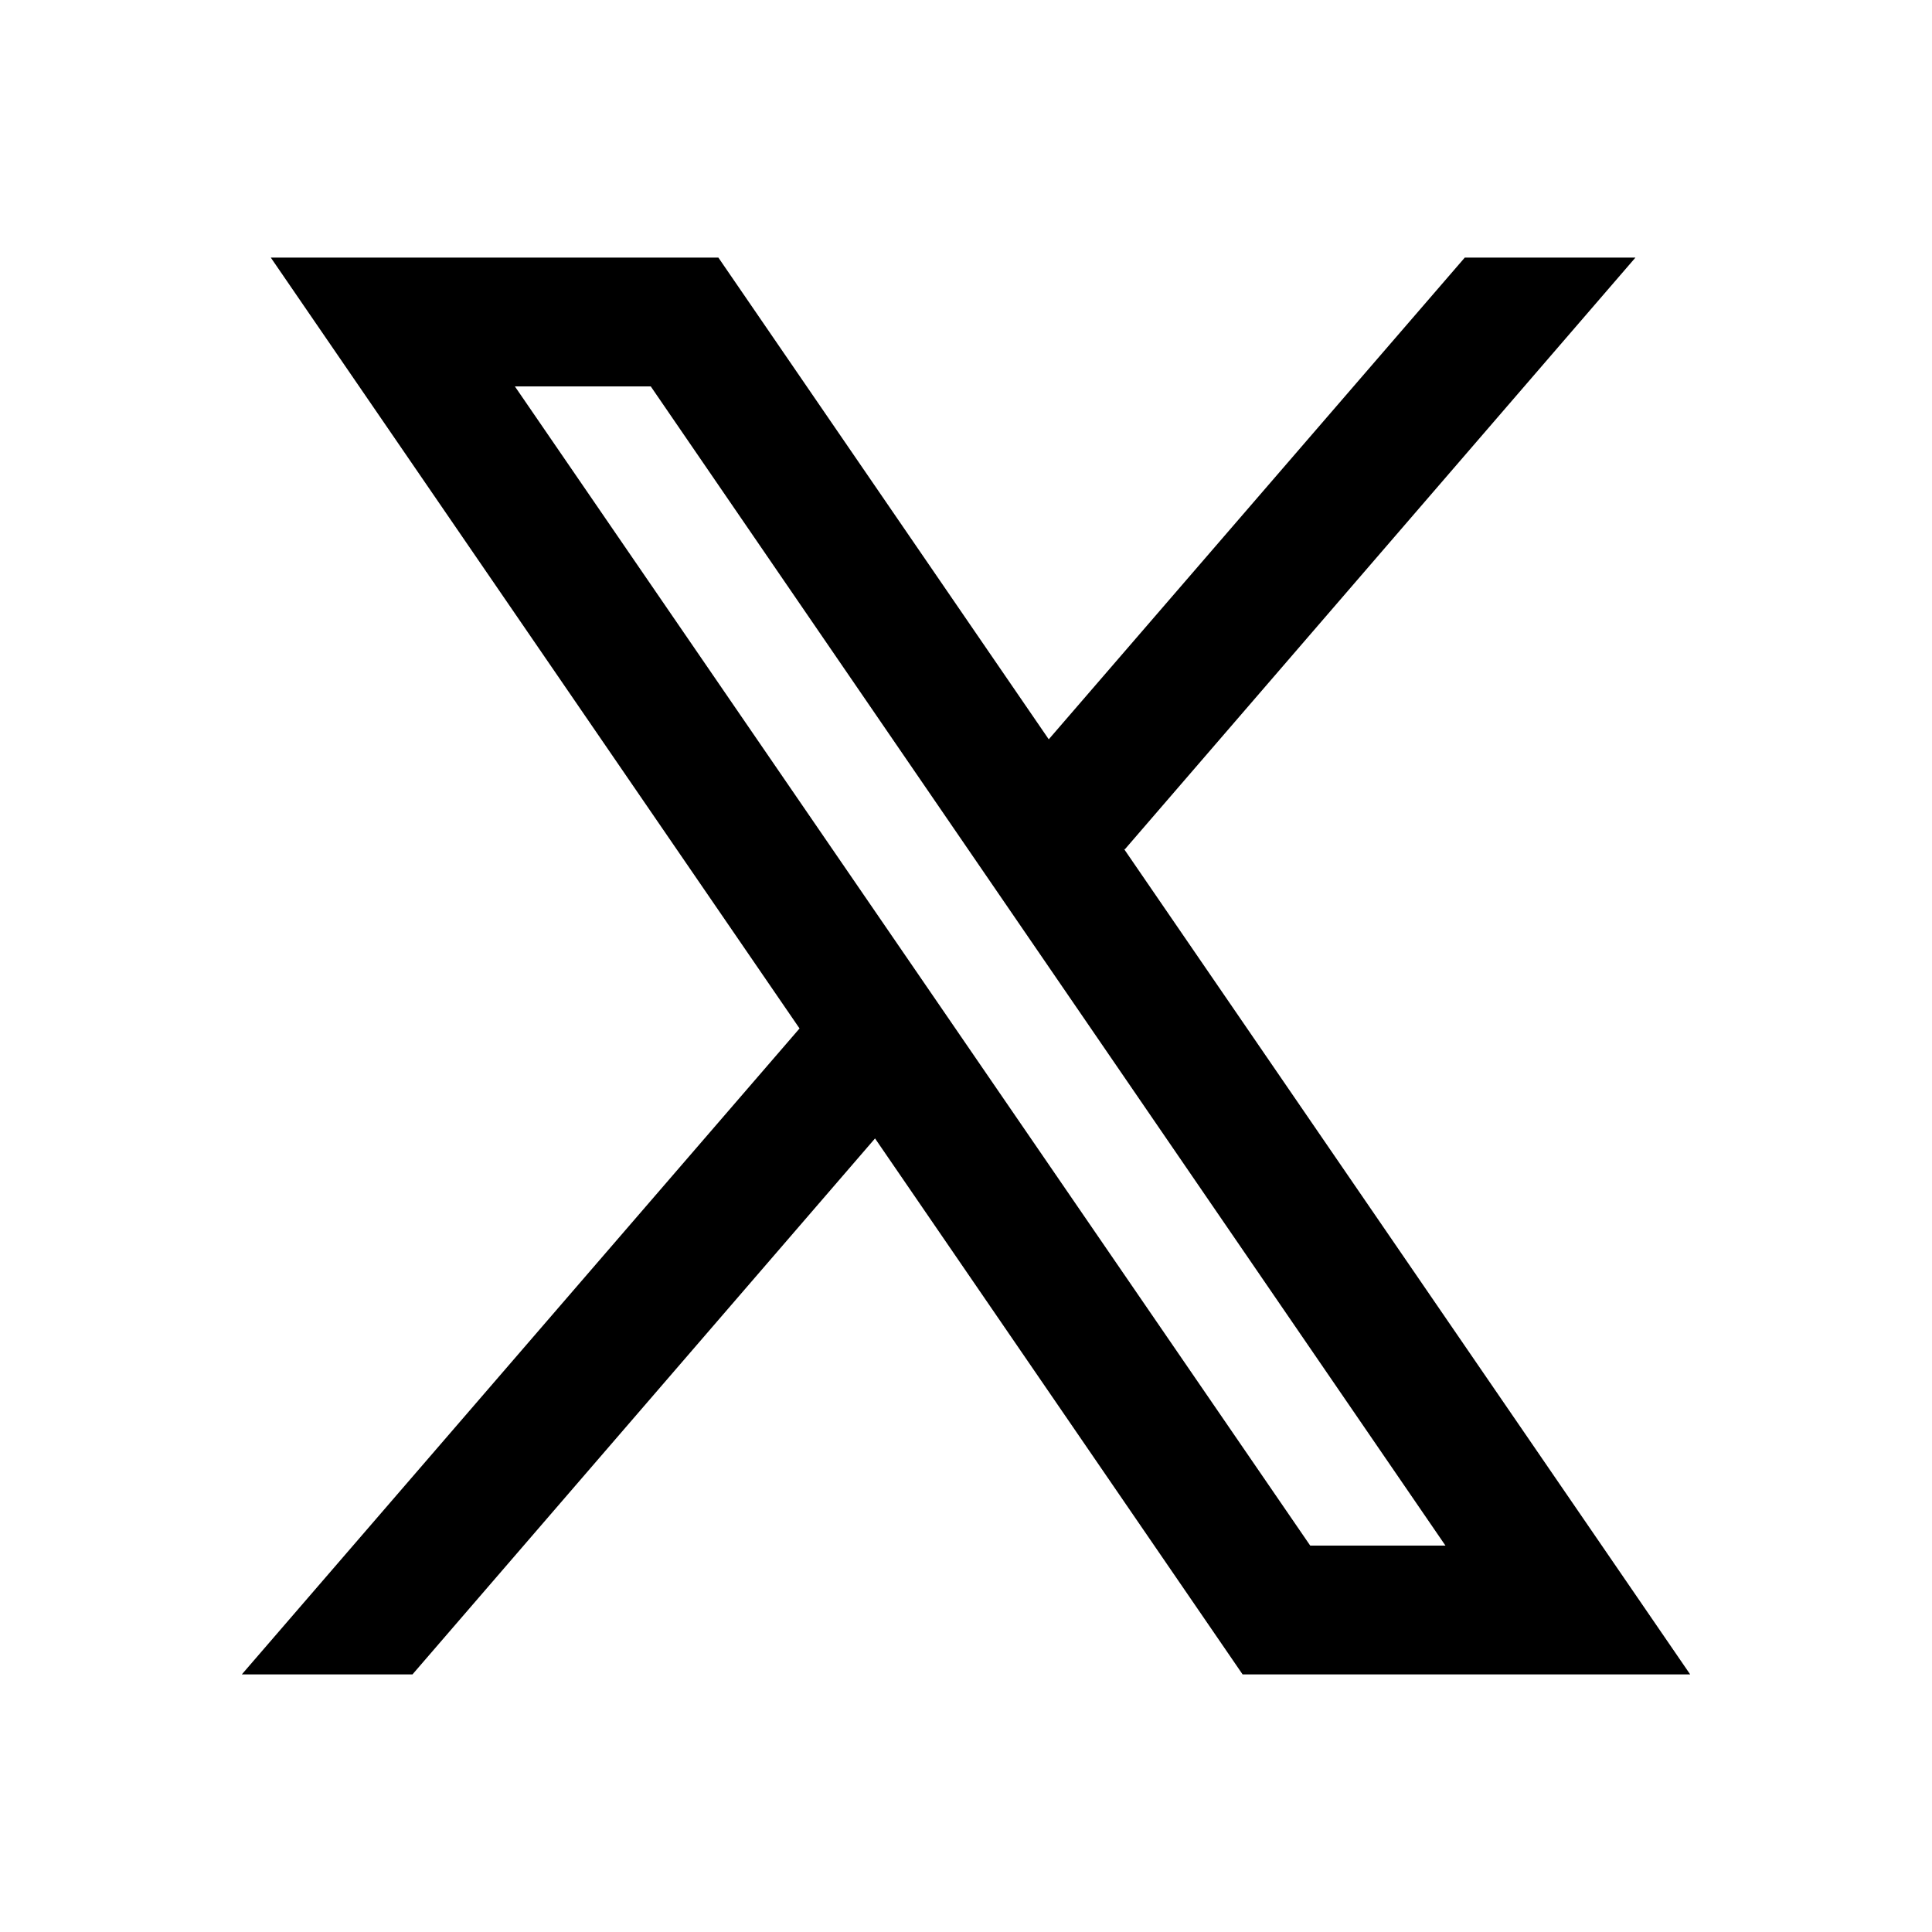
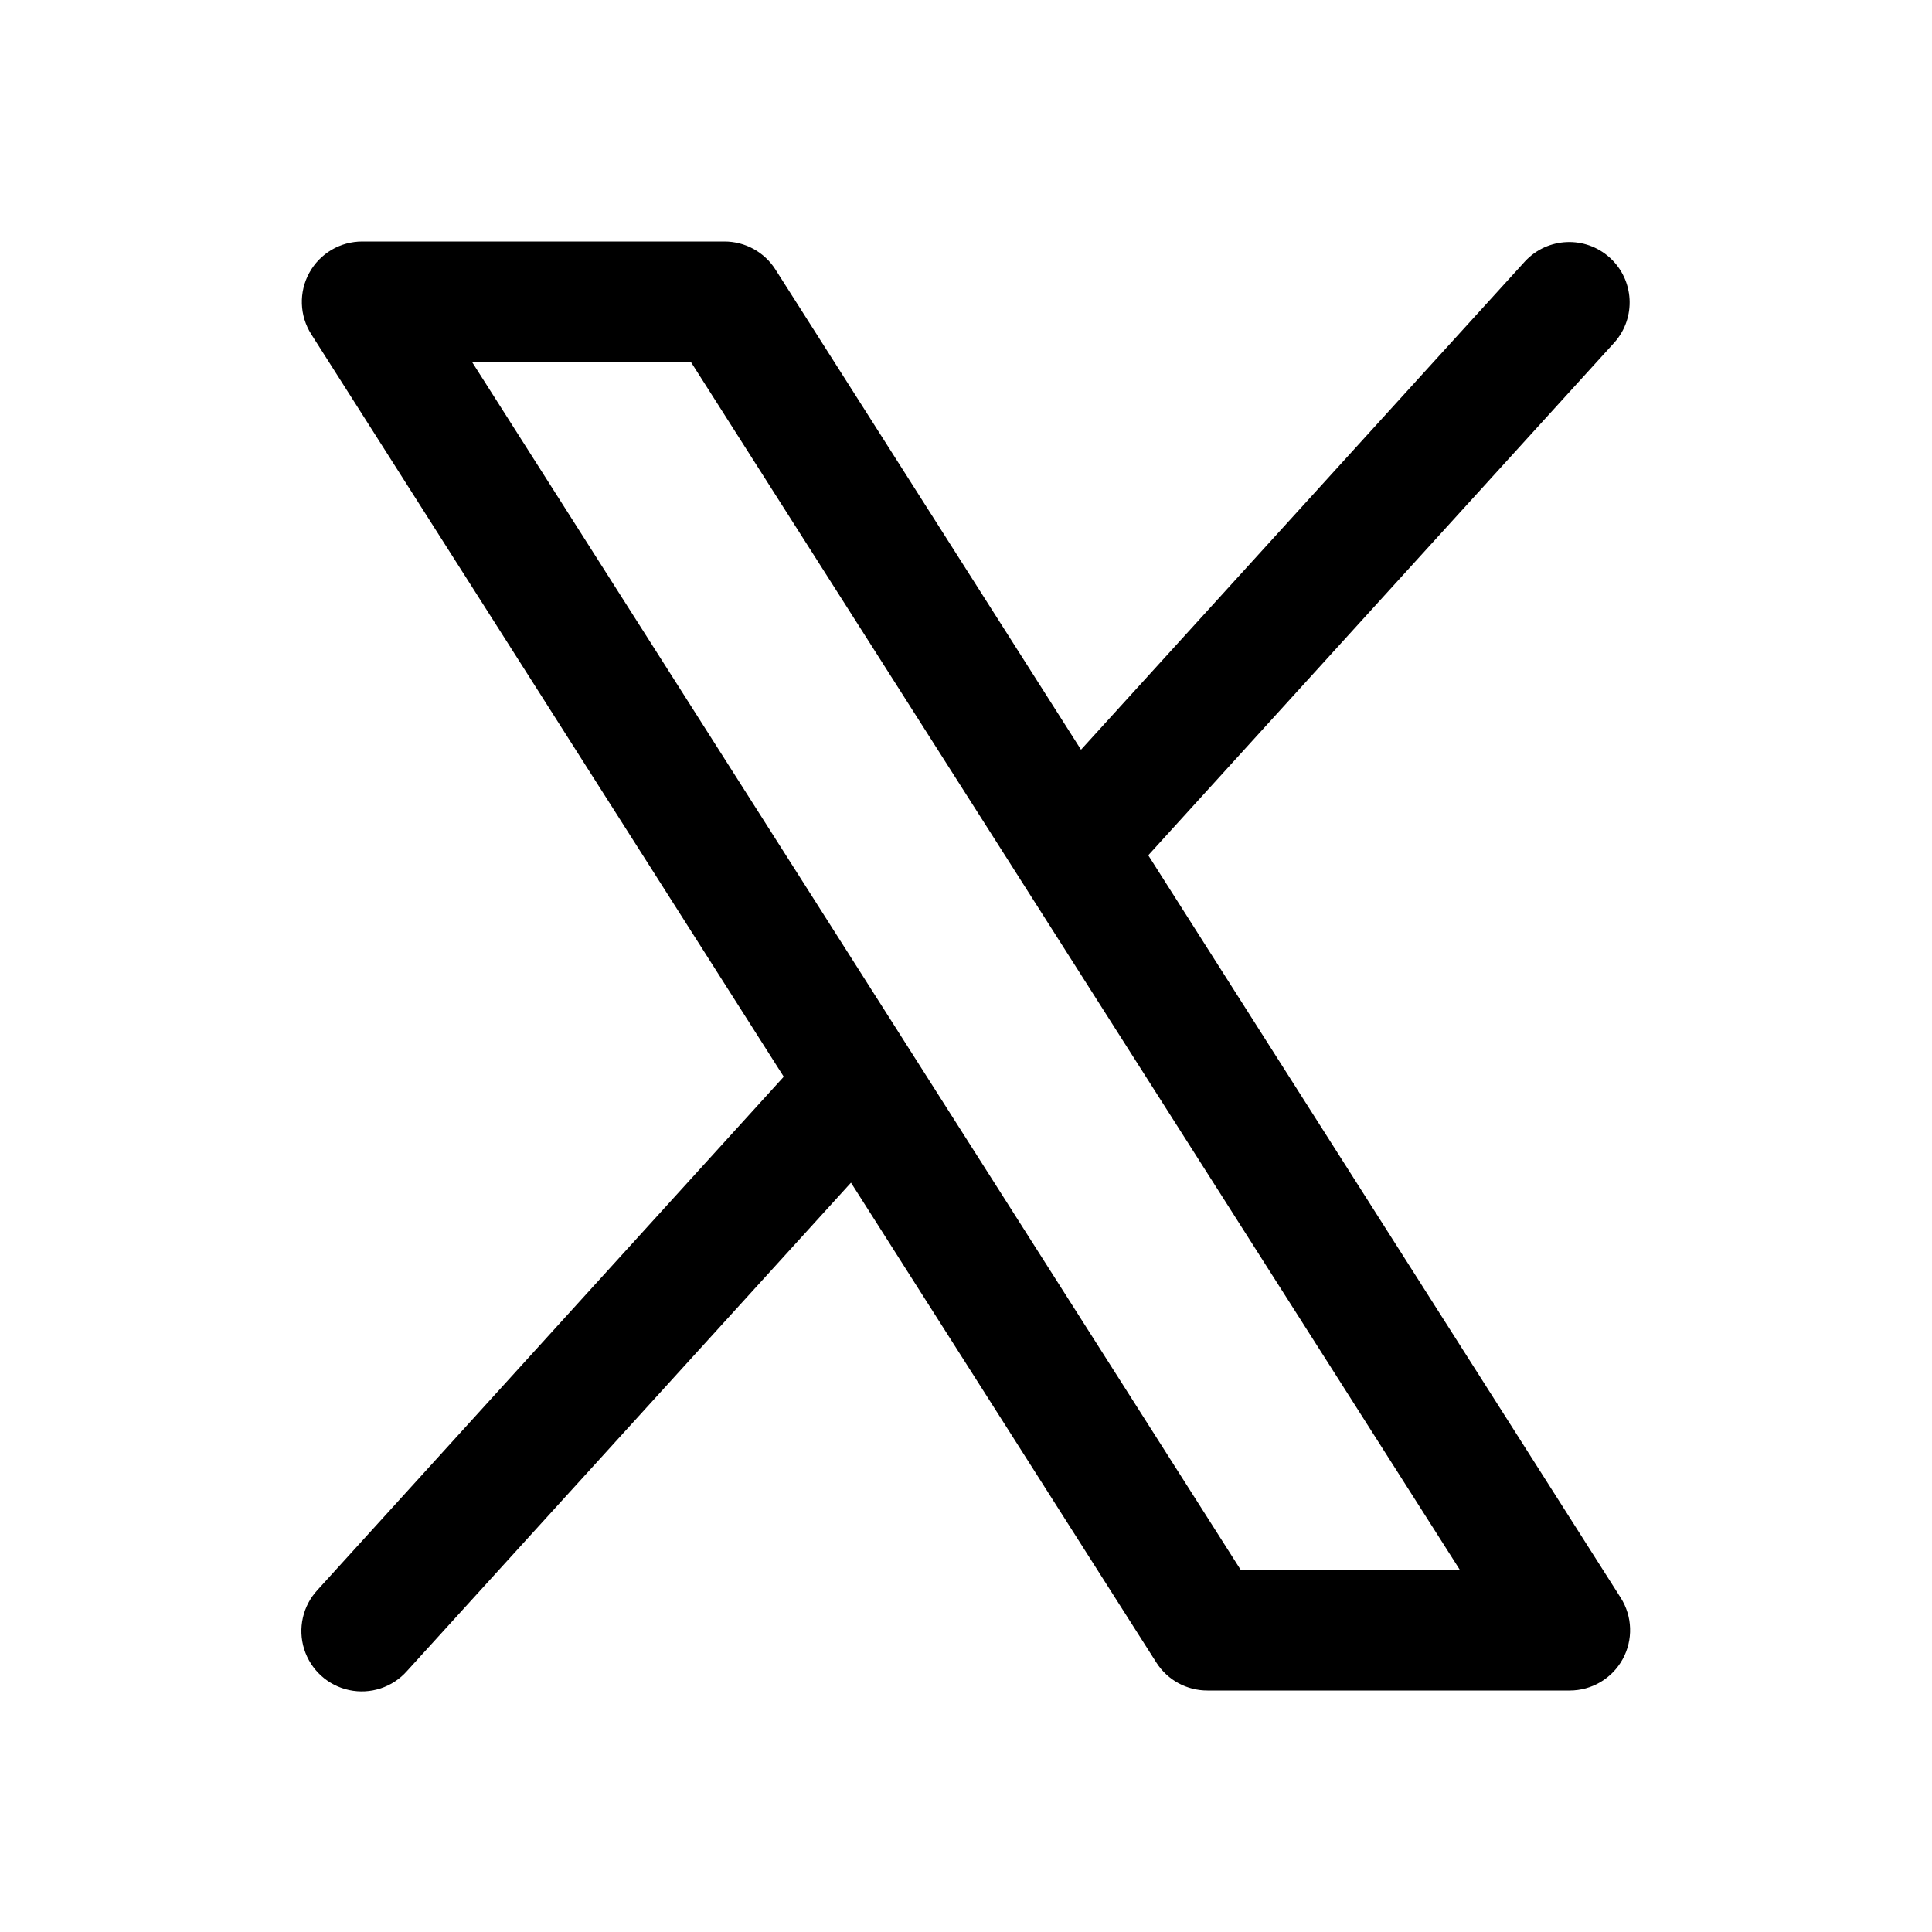
- <svg xmlns="http://www.w3.org/2000/svg" viewBox="0 0 24 24">
-   <path d="m20.996 20.8-7.036-10.258.012.01 6.344-7.352h-2.12l-5.168 5.984-4.104-5.984h-5.56l6.569 9.577-.001-.001-6.928 8.024h2.12l5.746-6.658 4.566 6.658zm-12.912-16 9.872 14.4h-1.68l-9.88-14.4z" />
+ <svg xmlns="http://www.w3.org/2000/svg" viewBox="0 0 24 24" fill="currentColor">
+   <g transform="scale(0.09375)">
+     <path d="M214.75,211.71l-62.6-98.38,61.77-67.95a8,8,0,0,0-11.84-10.76L143.24,99.34,102.75,35.71A8,8,0,0,0,96,32H48a8,8,0,0,0-6.75,12.3l62.6,98.37-61.77,68a8,8,0,1,0,11.84,10.76l58.84-64.72,40.49,63.63A8,8,0,0,0,160,224h48a8,8,0,0,0,6.75-12.29ZM164.39,208,62.57,48h29L193.43,208Z" />
+   </g>
</svg>
